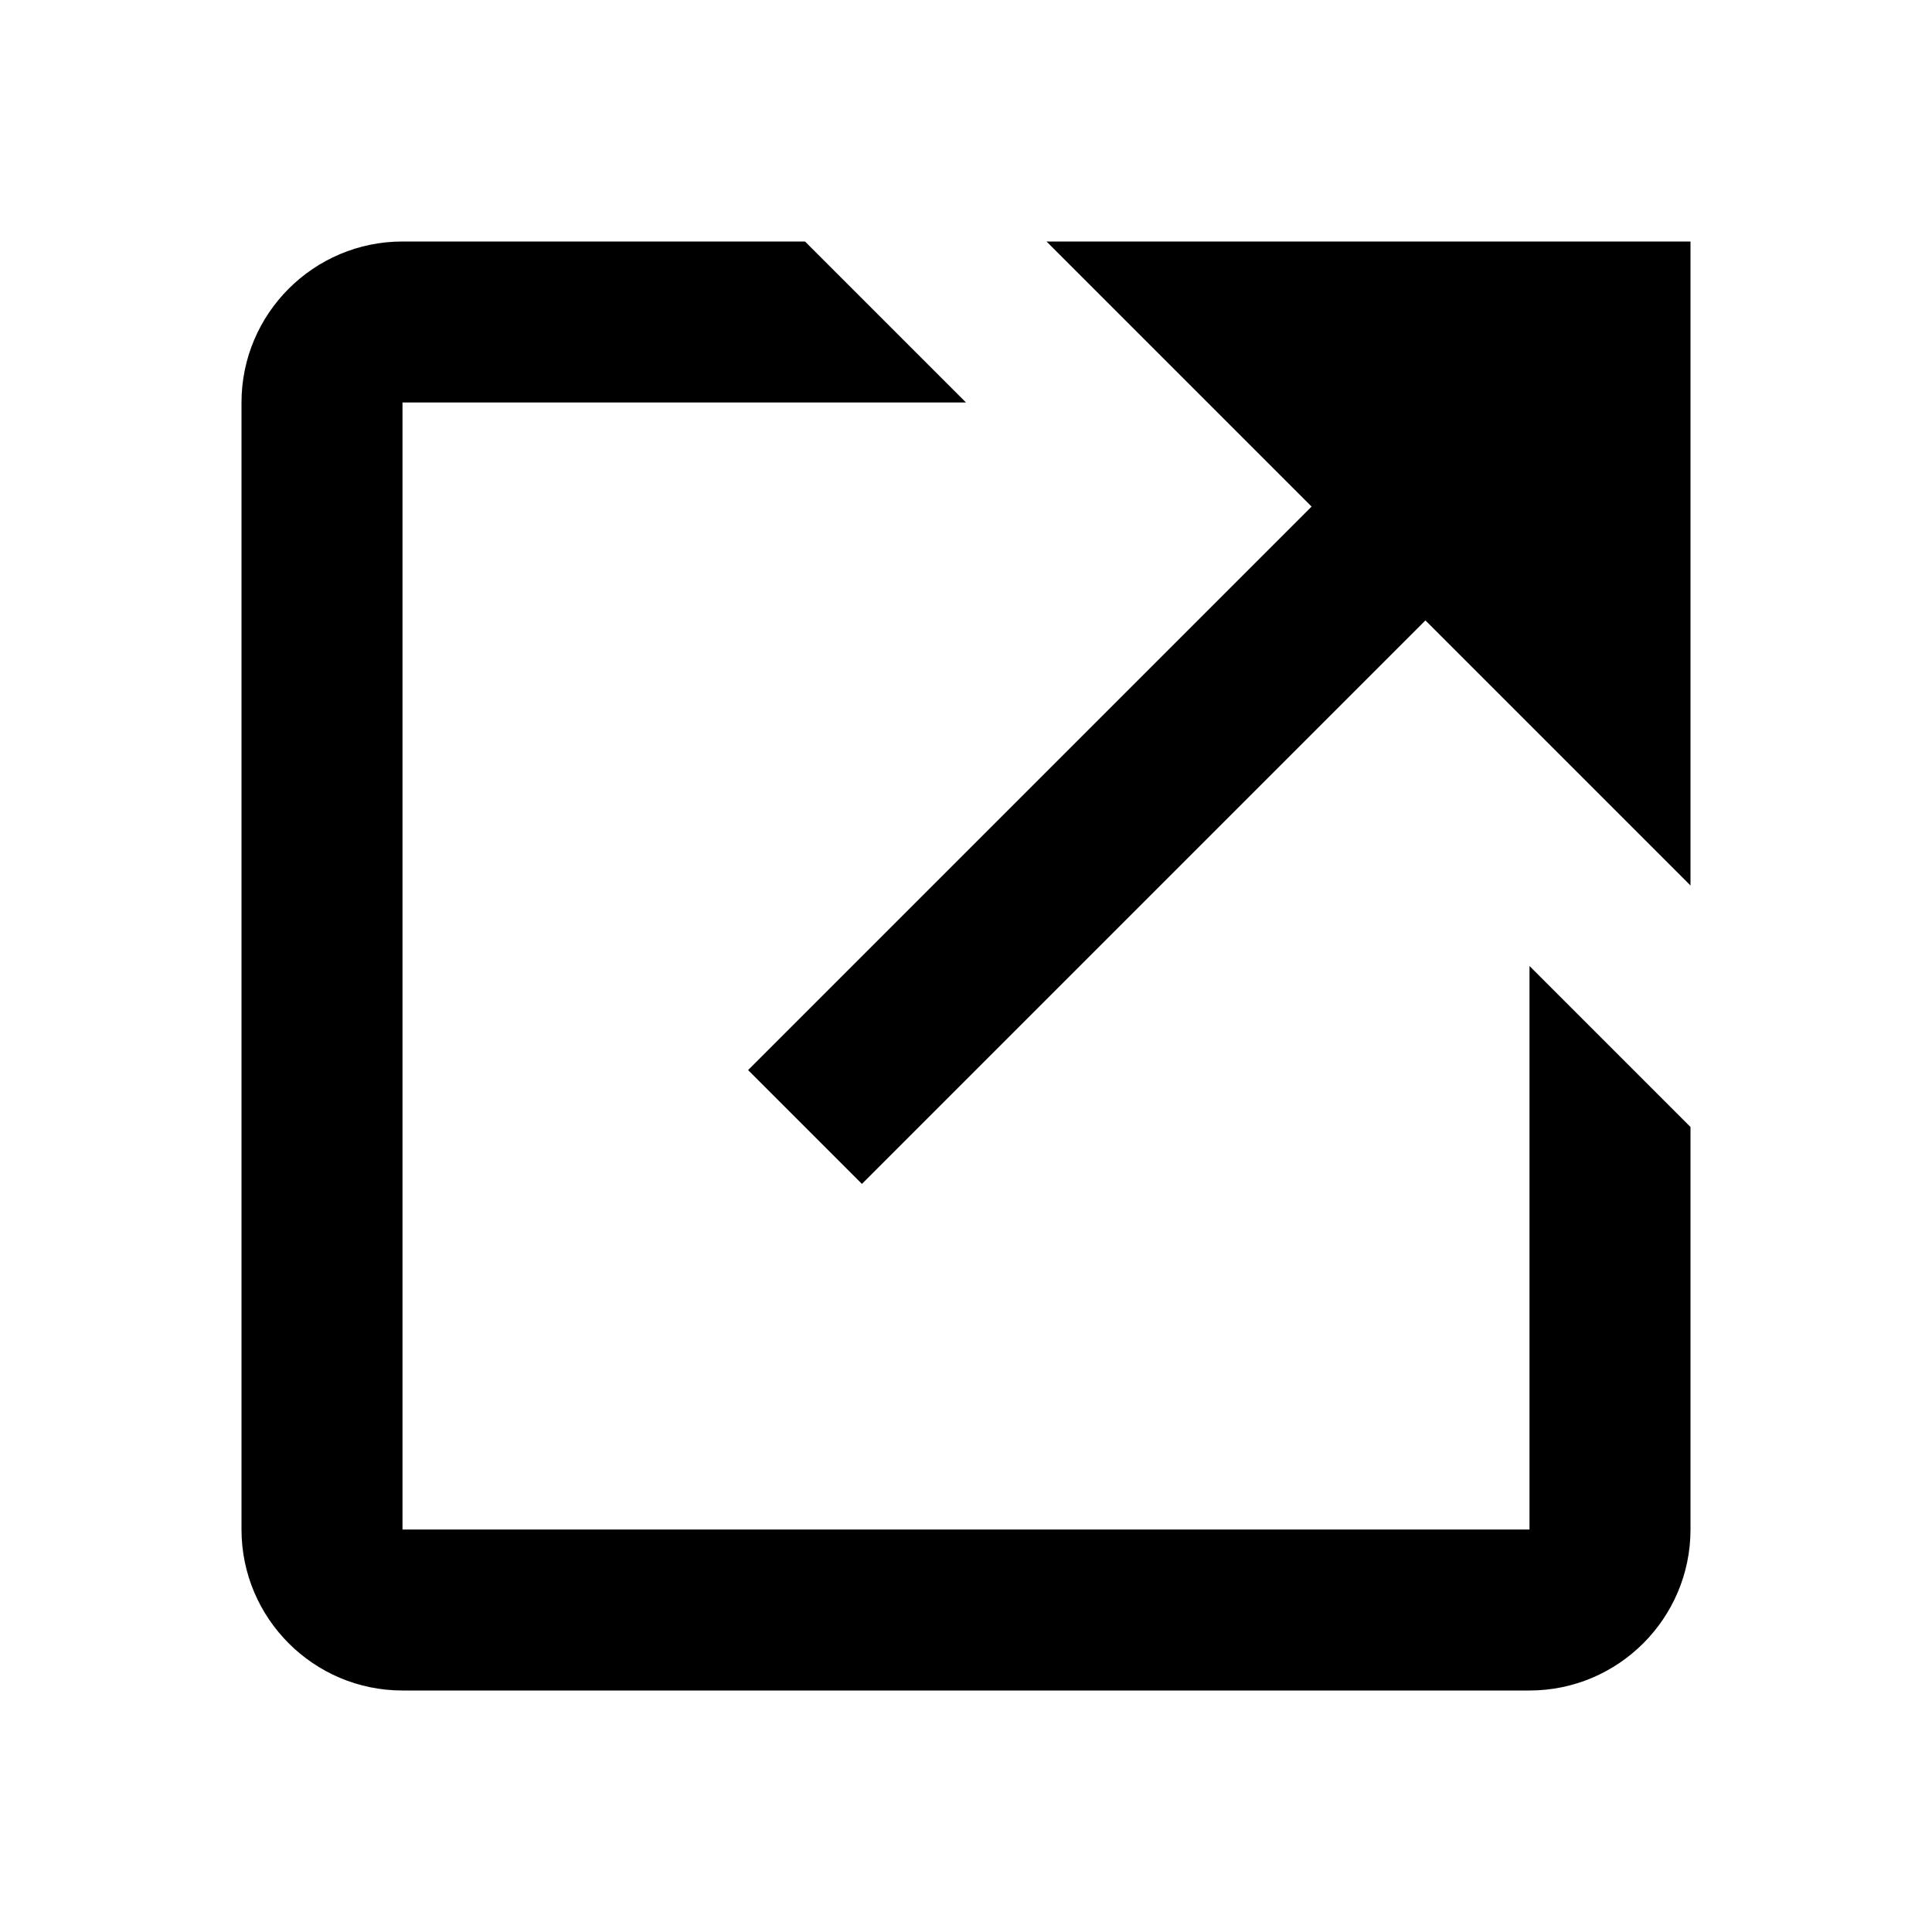
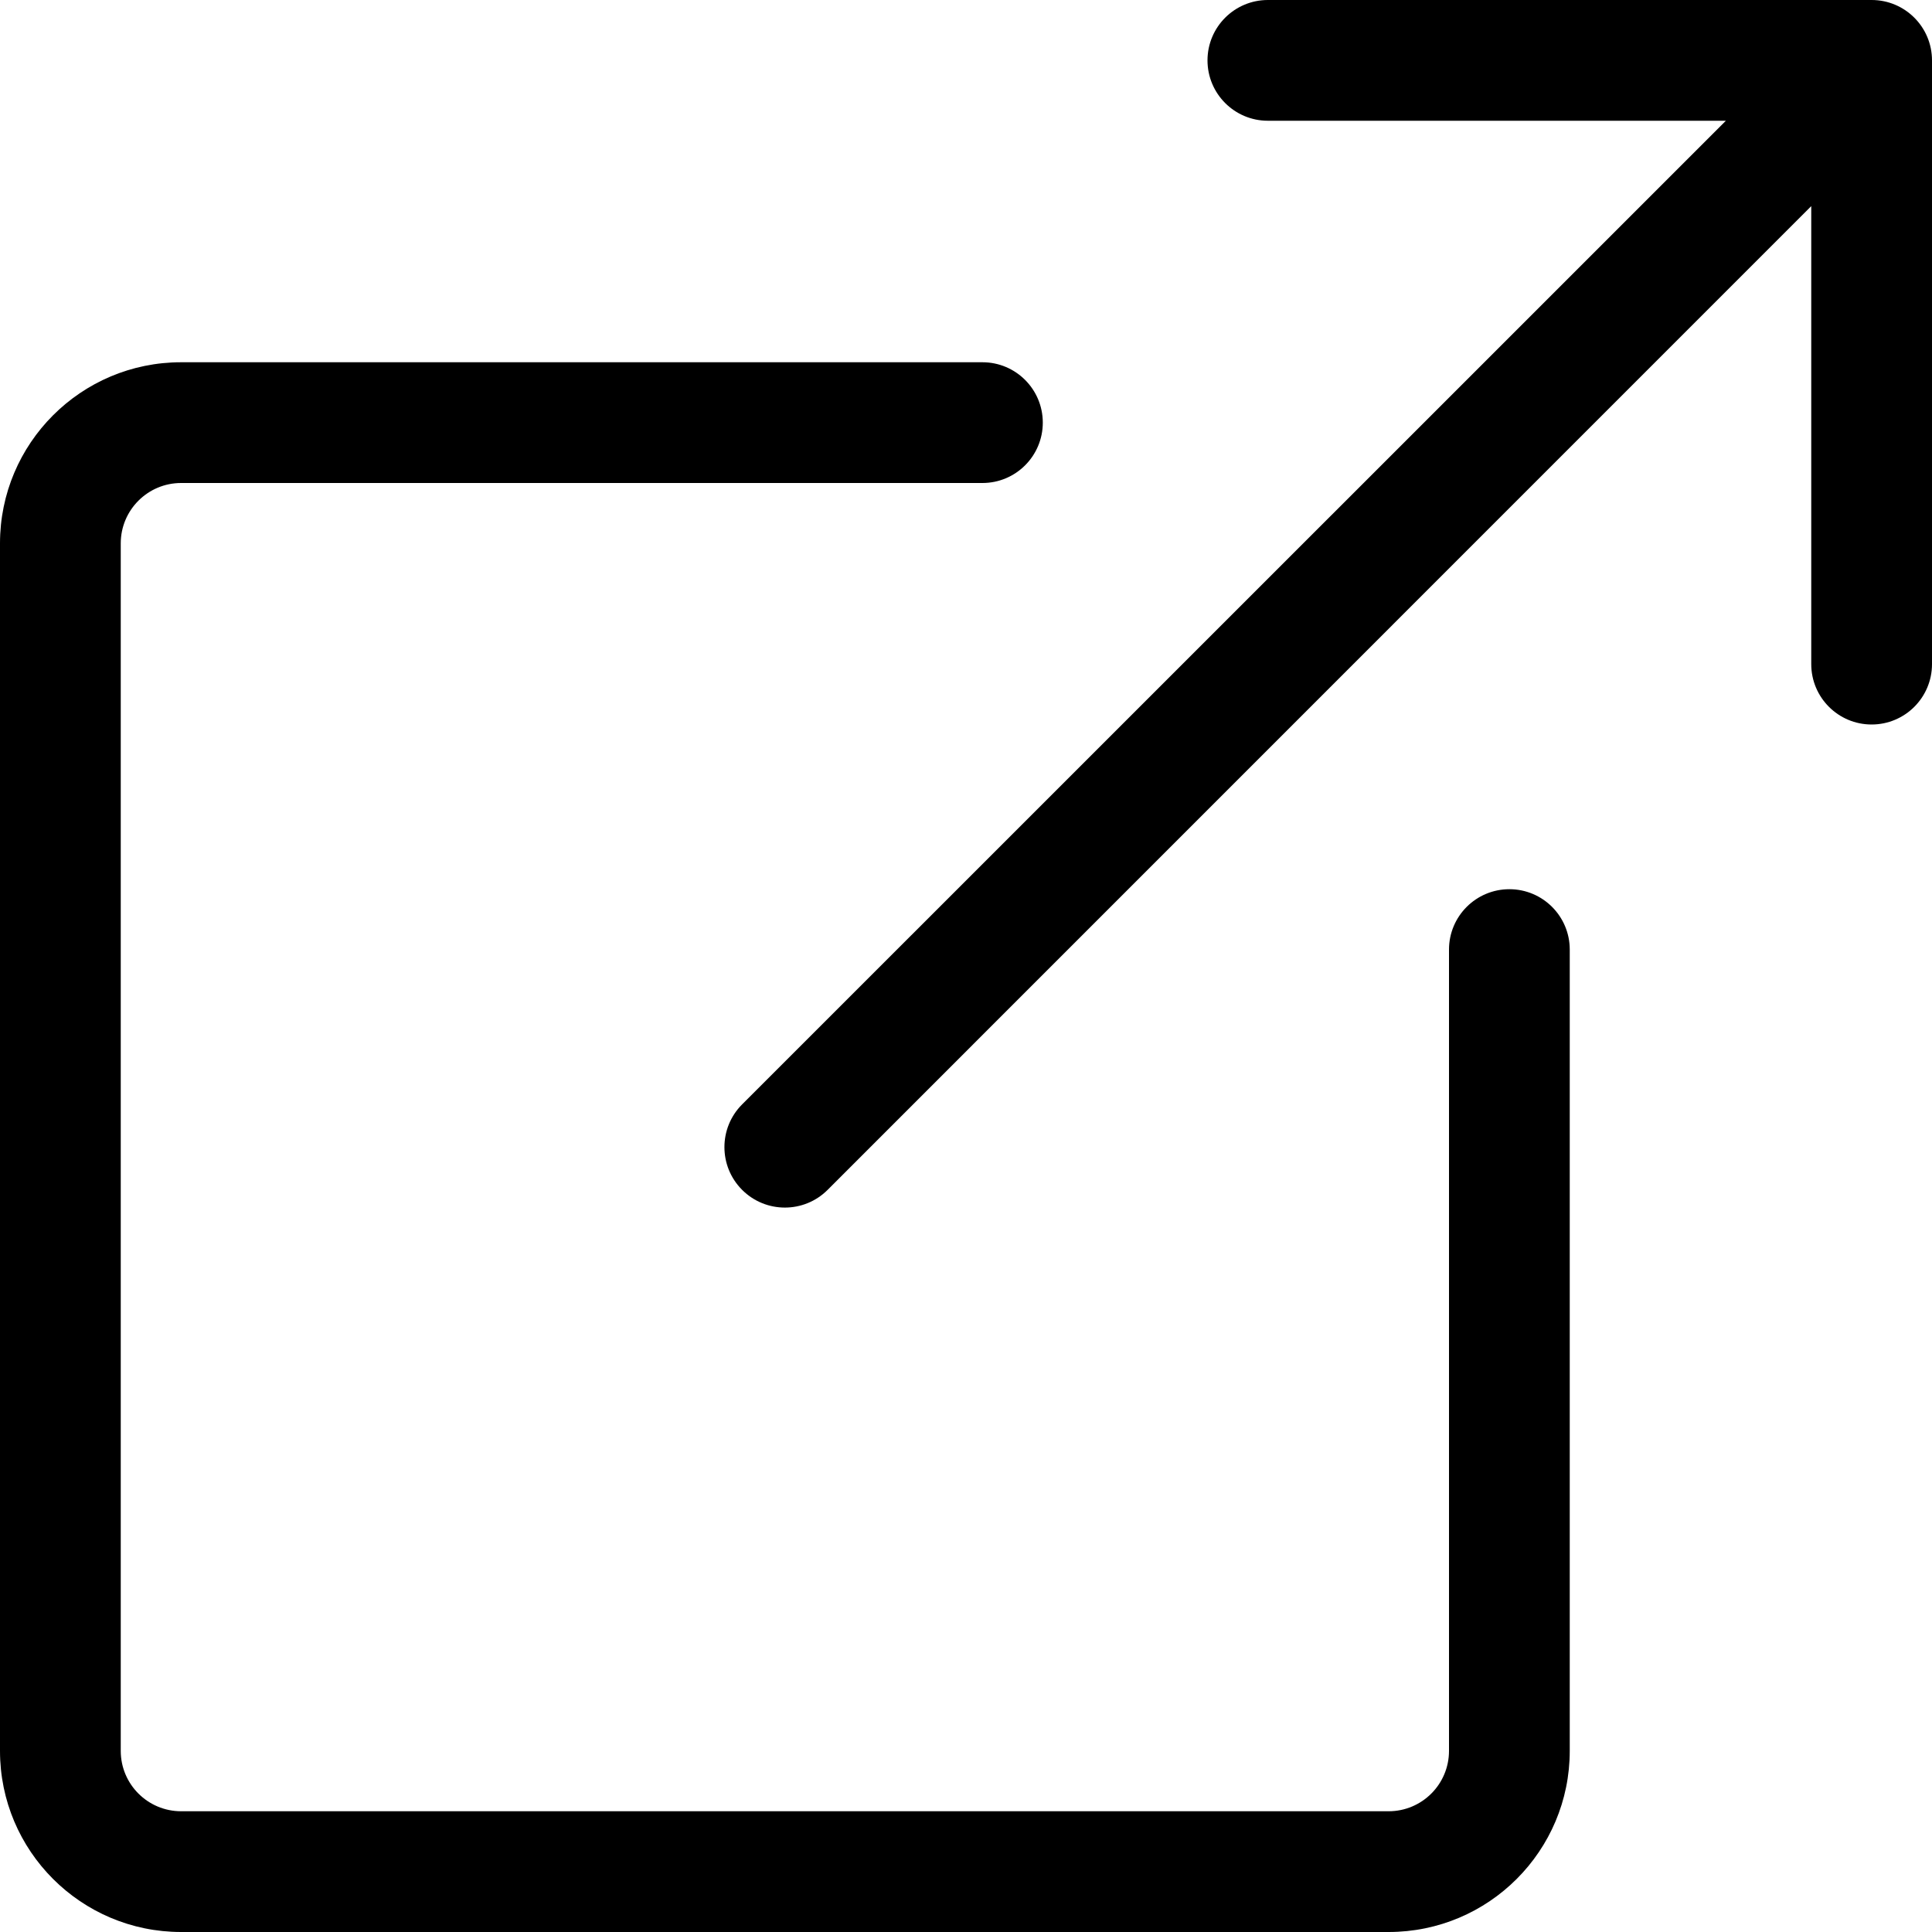
- <svg xmlns="http://www.w3.org/2000/svg" width="24" height="24" viewBox="0 0 24 24" style="fill: rgba(0, 0, 0, 1);transform: ;msFilter:;">
-   <path d="m13 3 3.293 3.293-7 7 1.414 1.414 7-7L21 11V3z" />
-   <path d="M19 19H5V5h7l-2-2H5c-1.103 0-2 .897-2 2v14c0 1.103.897 2 2 2h14c1.103 0 2-.897 2-2v-5l-2-2v7z" />
+ <svg xmlns="http://www.w3.org/2000/svg" width="16" height="16" fill="currentColor" class="bi bi-box-arrow-up-right" viewBox="0 0 16 16">
+   <path fill-rule="evenodd" d="M8.636 3.5a.5.5 0 0 0-.5-.5H1.5A1.5 1.5 0 0 0 0 4.5v10A1.5 1.5 0 0 0 1.5 16h10a1.5 1.5 0 0 0 1.5-1.5V7.864a.5.5 0 0 0-1 0V14.5a.5.5 0 0 1-.5.5h-10a.5.5 0 0 1-.5-.5v-10a.5.5 0 0 1 .5-.5h6.636a.5.5 0 0 0 .5-.5" />
+   <path fill-rule="evenodd" d="M16 .5a.5.5 0 0 0-.5-.5h-5a.5.5 0 0 0 0 1h3.793L6.146 9.146a.5.5 0 1 0 .708.708L15 1.707V5.5a.5.5 0 0 0 1 0z" />
</svg>
